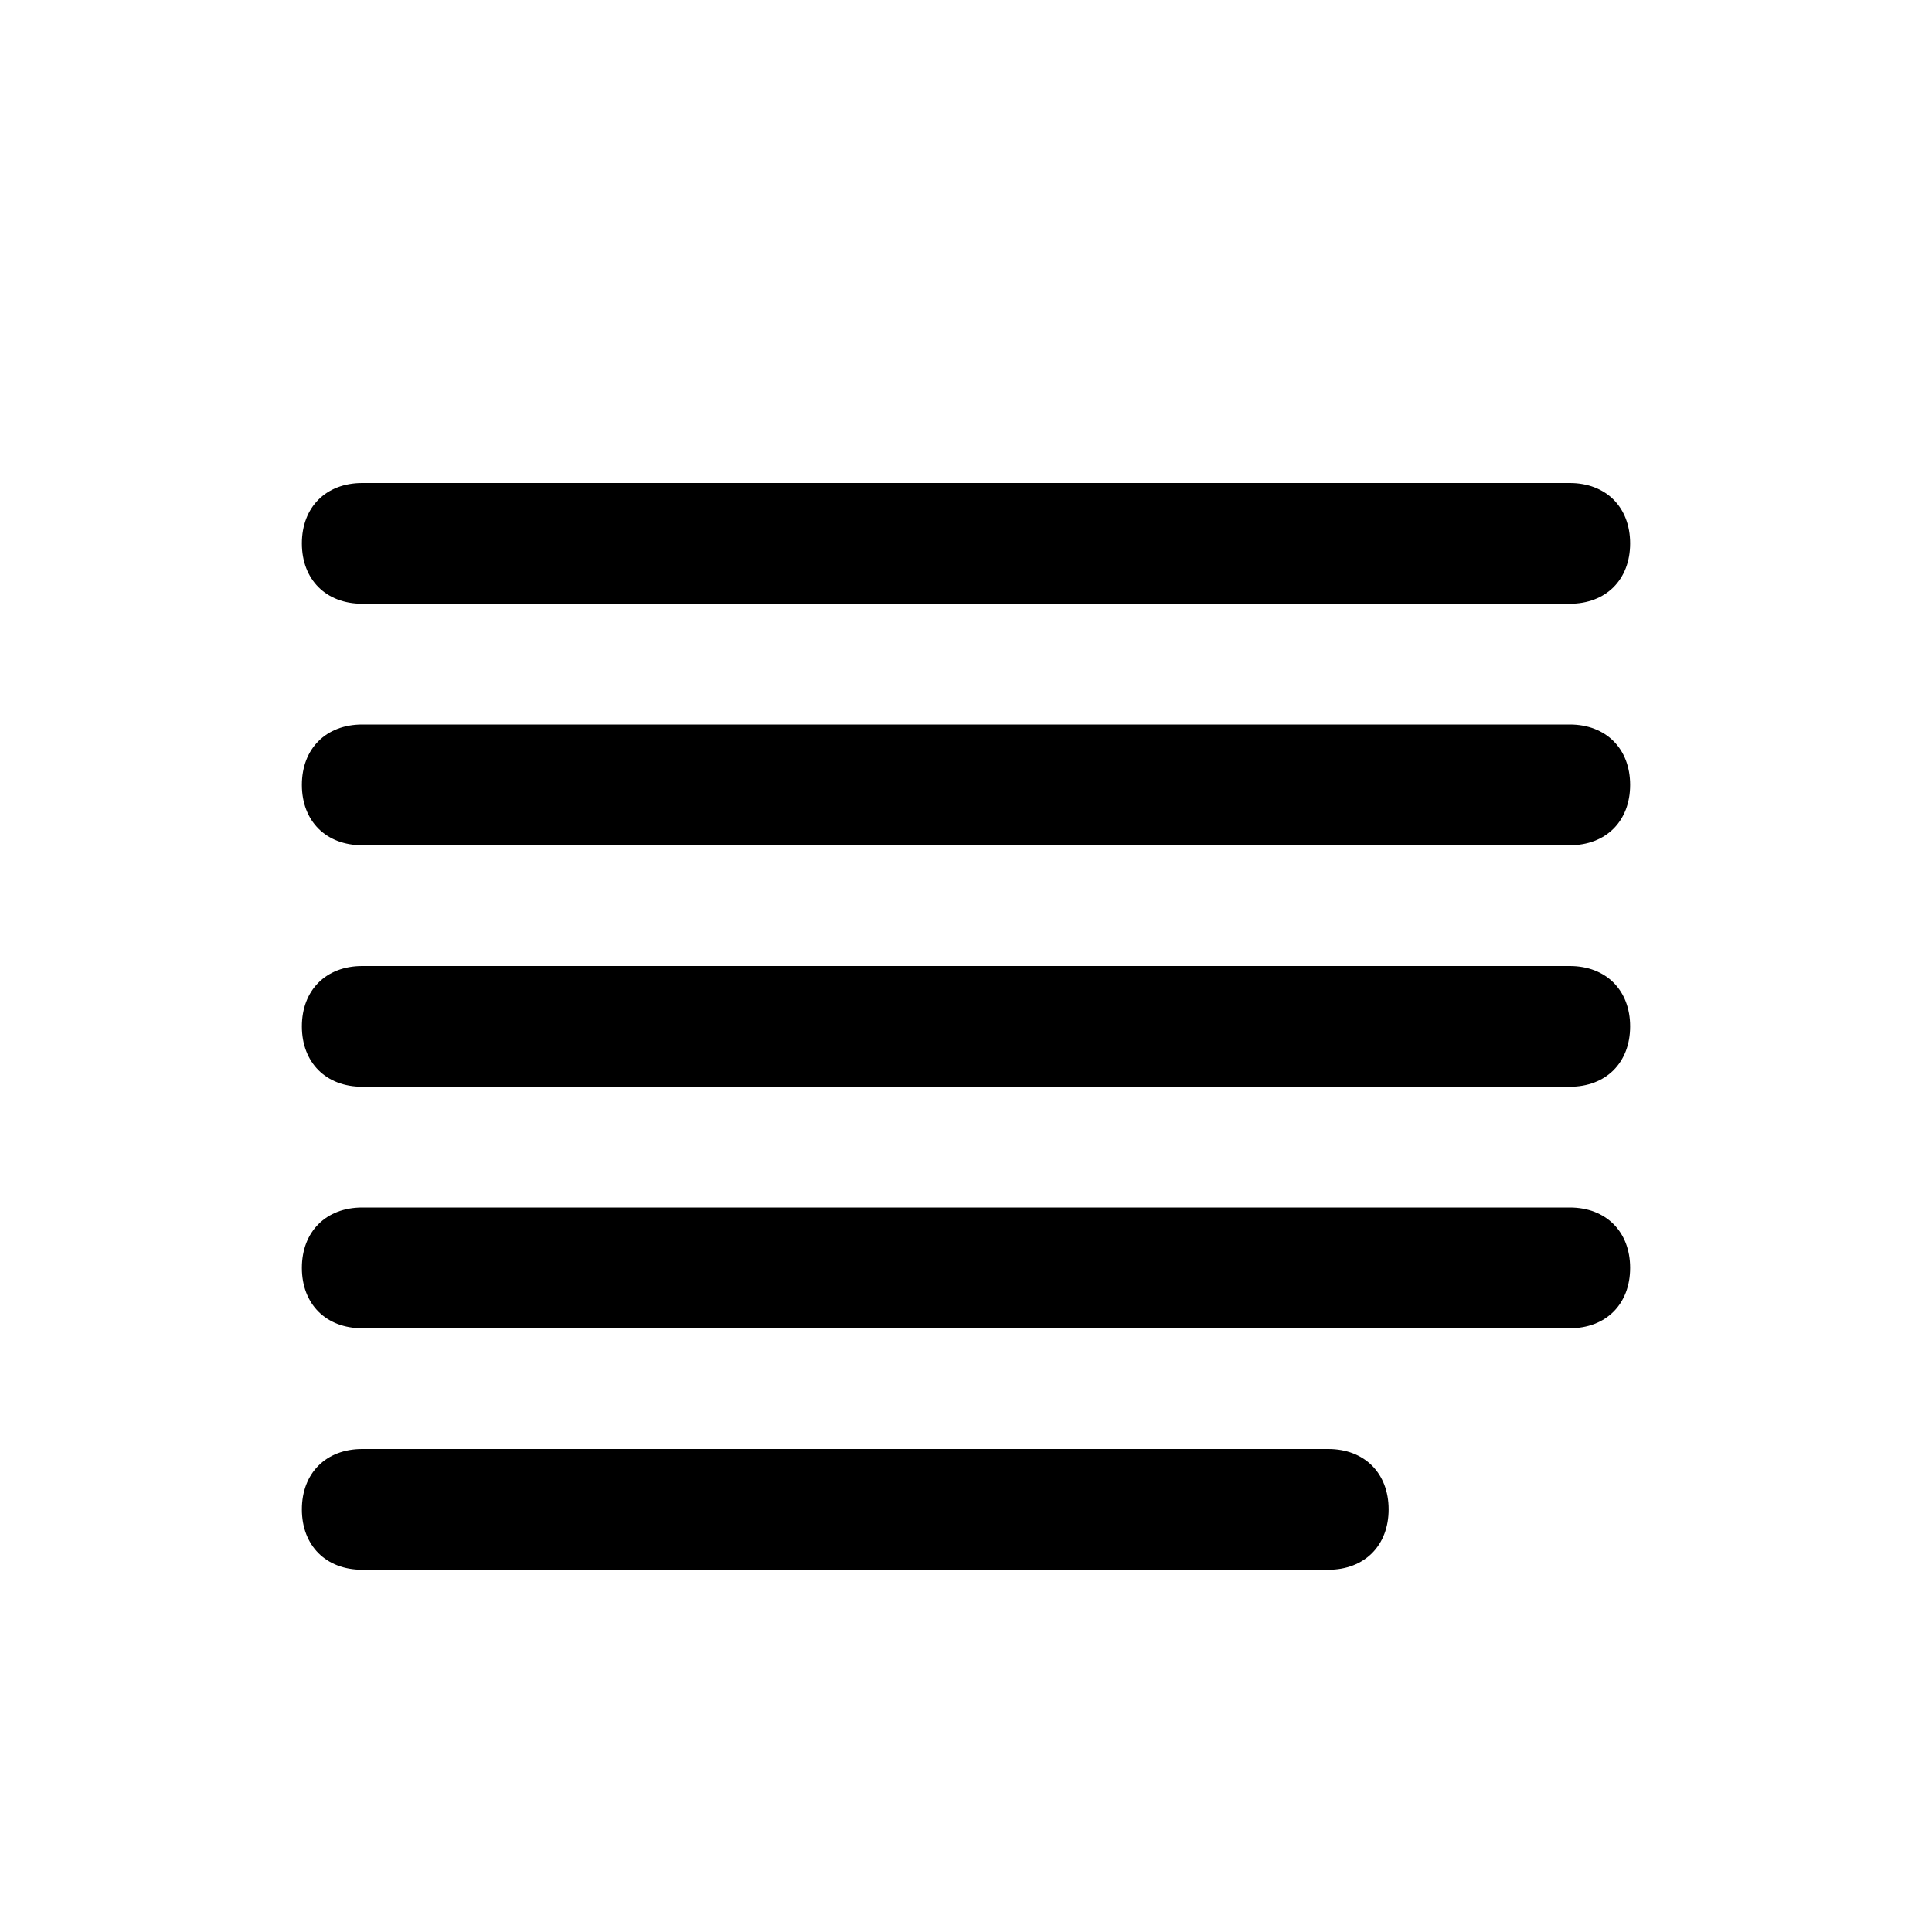
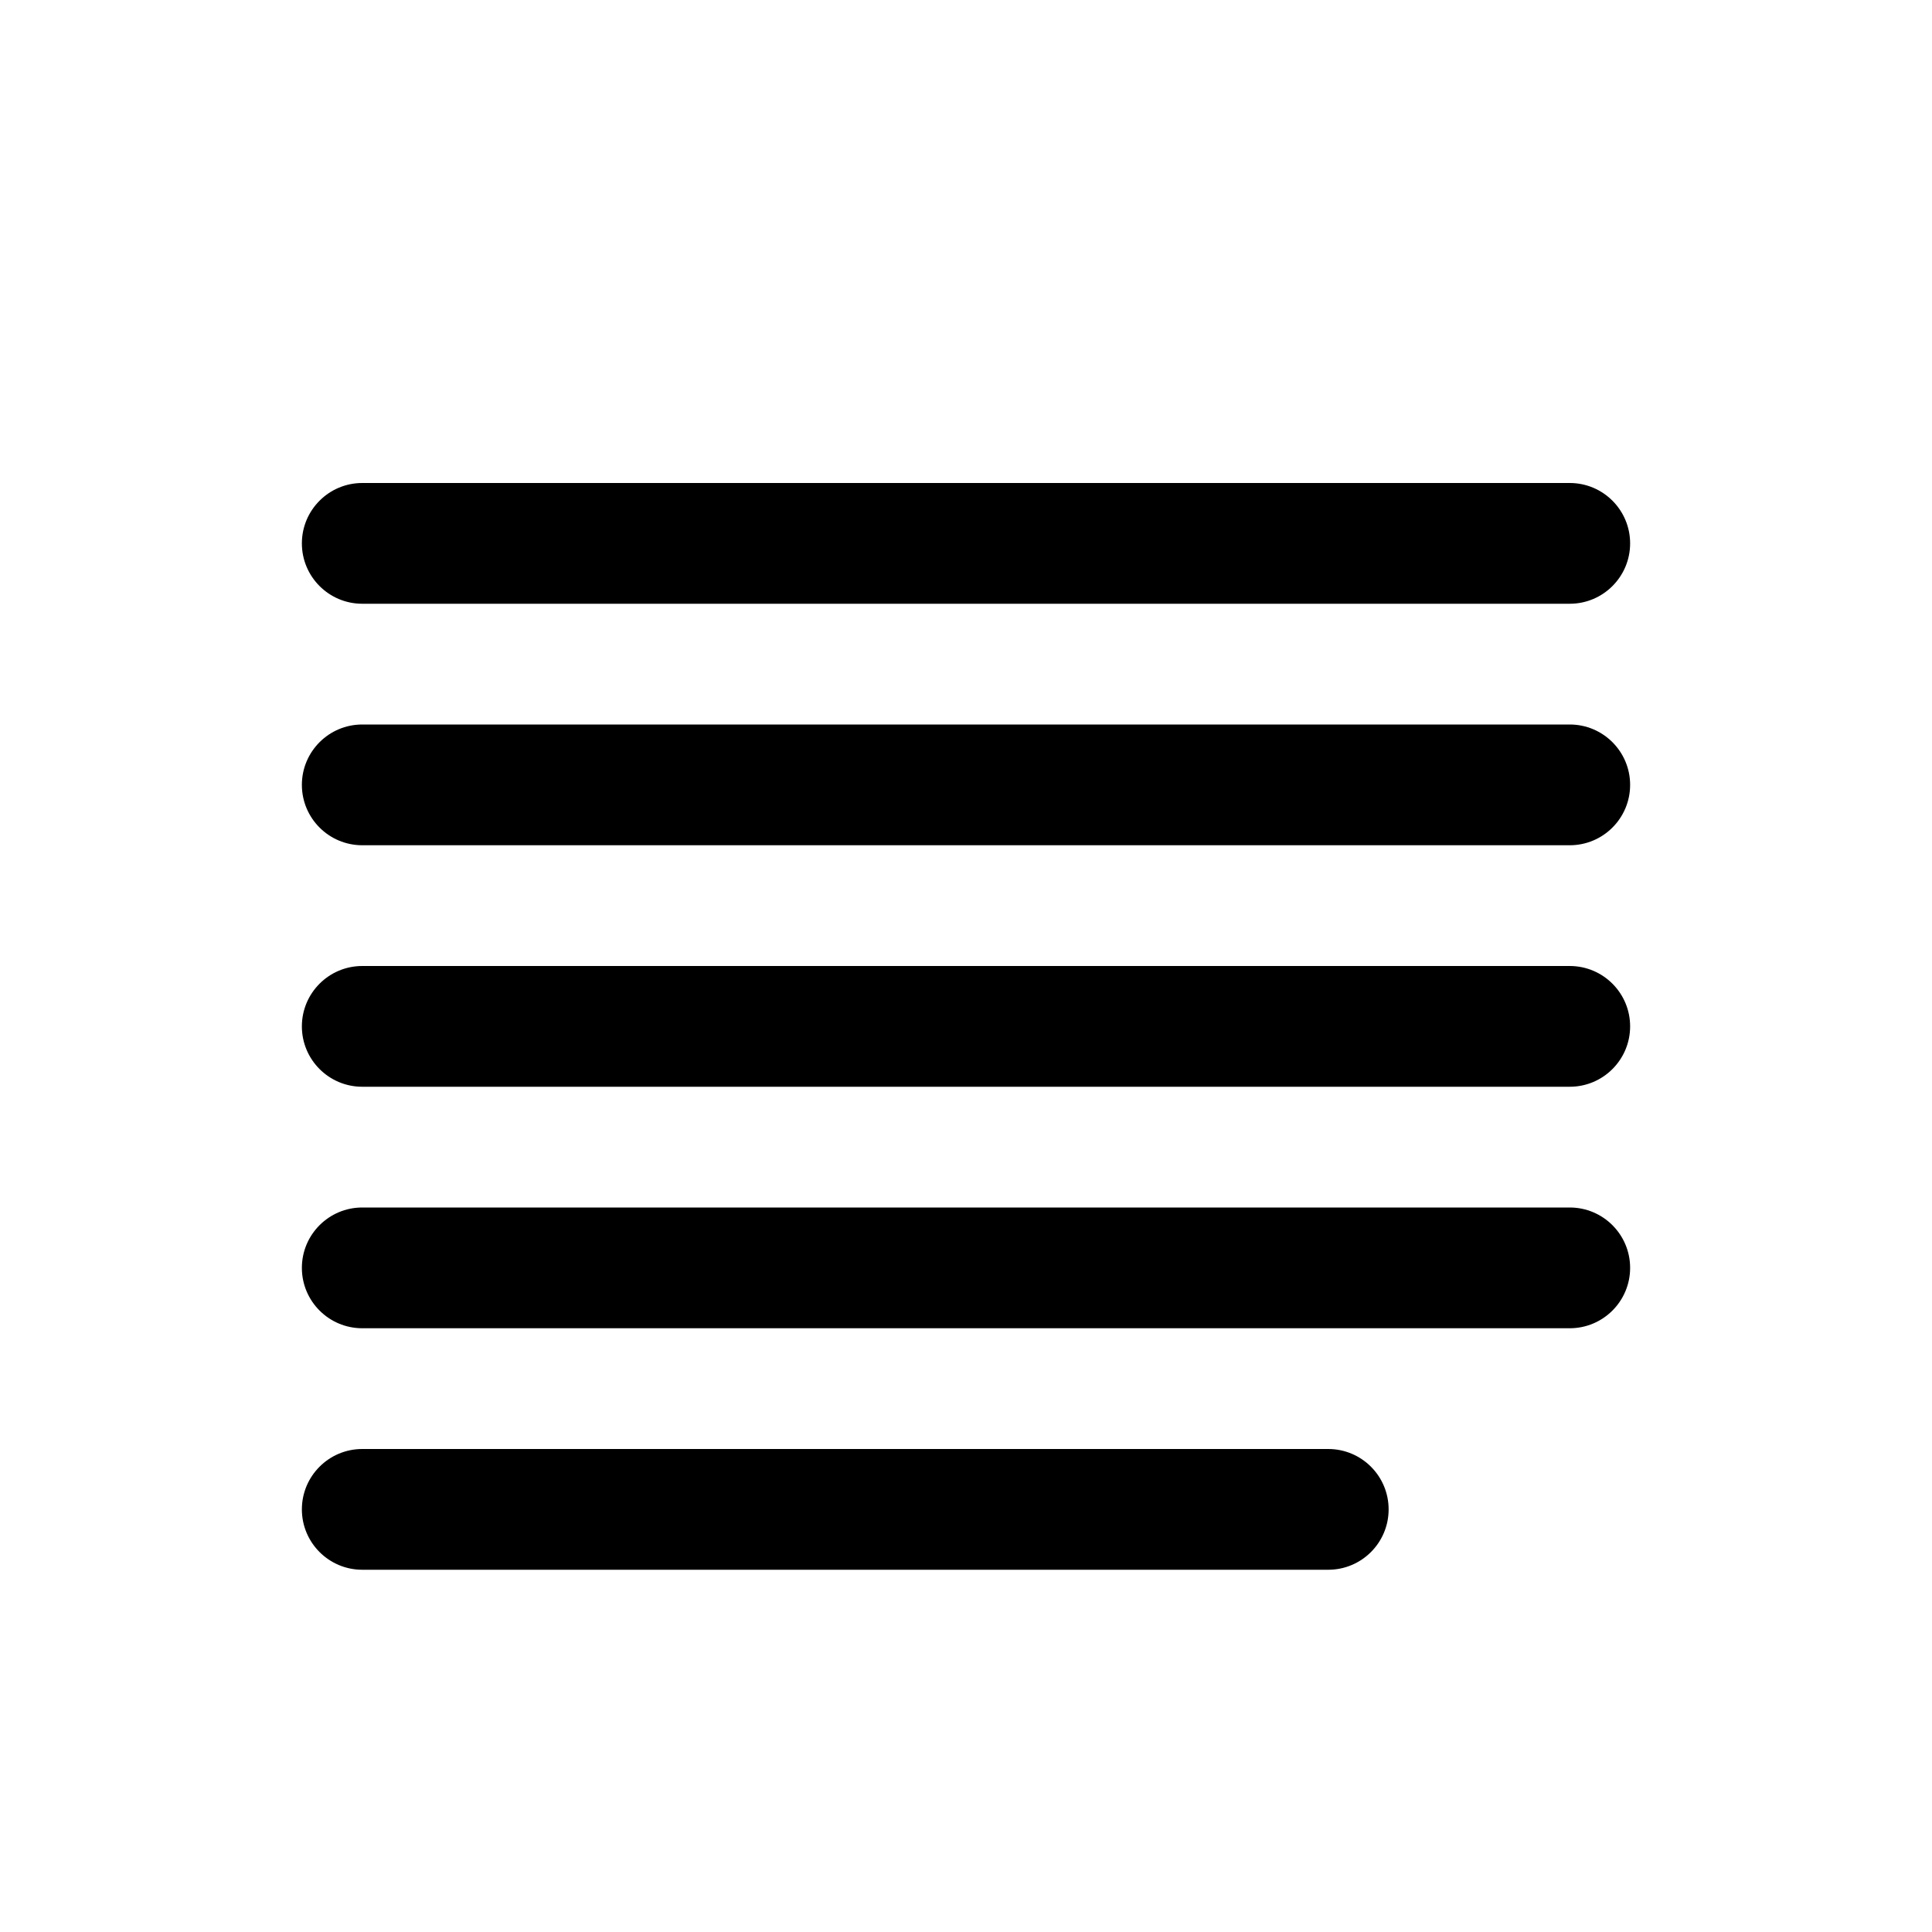
<svg xmlns="http://www.w3.org/2000/svg" version="1.1" baseProfile="tiny" id="Layer_1" x="0px" y="0px" viewBox="0 0 16 16" xml:space="preserve">
-   <path d="M13,7H3C2.7,7,2.5,6.8,2.5,6.5S2.7,6,3,6h10c0.3,0,0.5,0.2,0.5,0.5S13.3,7,13,7z" />
-   <path d="M13,5H3C2.7,5,2.5,4.8,2.5,4.5S2.7,4,3,4h10c0.3,0,0.5,0.2,0.5,0.5S13.3,5,13,5z" />
-   <path d="M13,9H3C2.7,9,2.5,8.8,2.5,8.5S2.7,8,3,8h10c0.3,0,0.5,0.2,0.5,0.5S13.3,9,13,9z" />
-   <path d="M13,11H3c-0.3,0-0.5-0.2-0.5-0.5S2.7,10,3,10h10c0.3,0,0.5,0.2,0.5,0.5S13.3,11,13,11z" />
-   <path d="M11,13H3c-0.3,0-0.5-0.2-0.5-0.5S2.7,12,3,12h8c0.3,0,0.5,0.2,0.5,0.5S11.3,13,11,13z" />
+   <path d="M13,7H3C2.724,7,2.5,6.776,2.5,6.5S2.724,6,3,6h10c0.276,0,0.5,0.224,0.5,0.5S13.276,7,13,7z" />
+   <path d="M13,5H3C2.724,5,2.5,4.776,2.5,4.5S2.724,4,3,4h10c0.276,0,0.5,0.224,0.5,0.5S13.276,5,13,5z" />
+   <path d="M13,9H3C2.724,9,2.5,8.776,2.5,8.5S2.724,8,3,8h10c0.276,0,0.5,0.224,0.5,0.5S13.276,9,13,9z" />
+   <path d="M13,11H3c-0.276,0-0.5-0.224-0.5-0.5S2.724,10,3,10h10c0.276,0,0.5,0.224,0.5,0.5S13.276,11,13,11z" />
+   <path d="M11,13H3c-0.276,0-0.5-0.224-0.5-0.5S2.724,12,3,12h8c0.276,0,0.5,0.224,0.5,0.5S11.276,13,11,13z" />
</svg>
